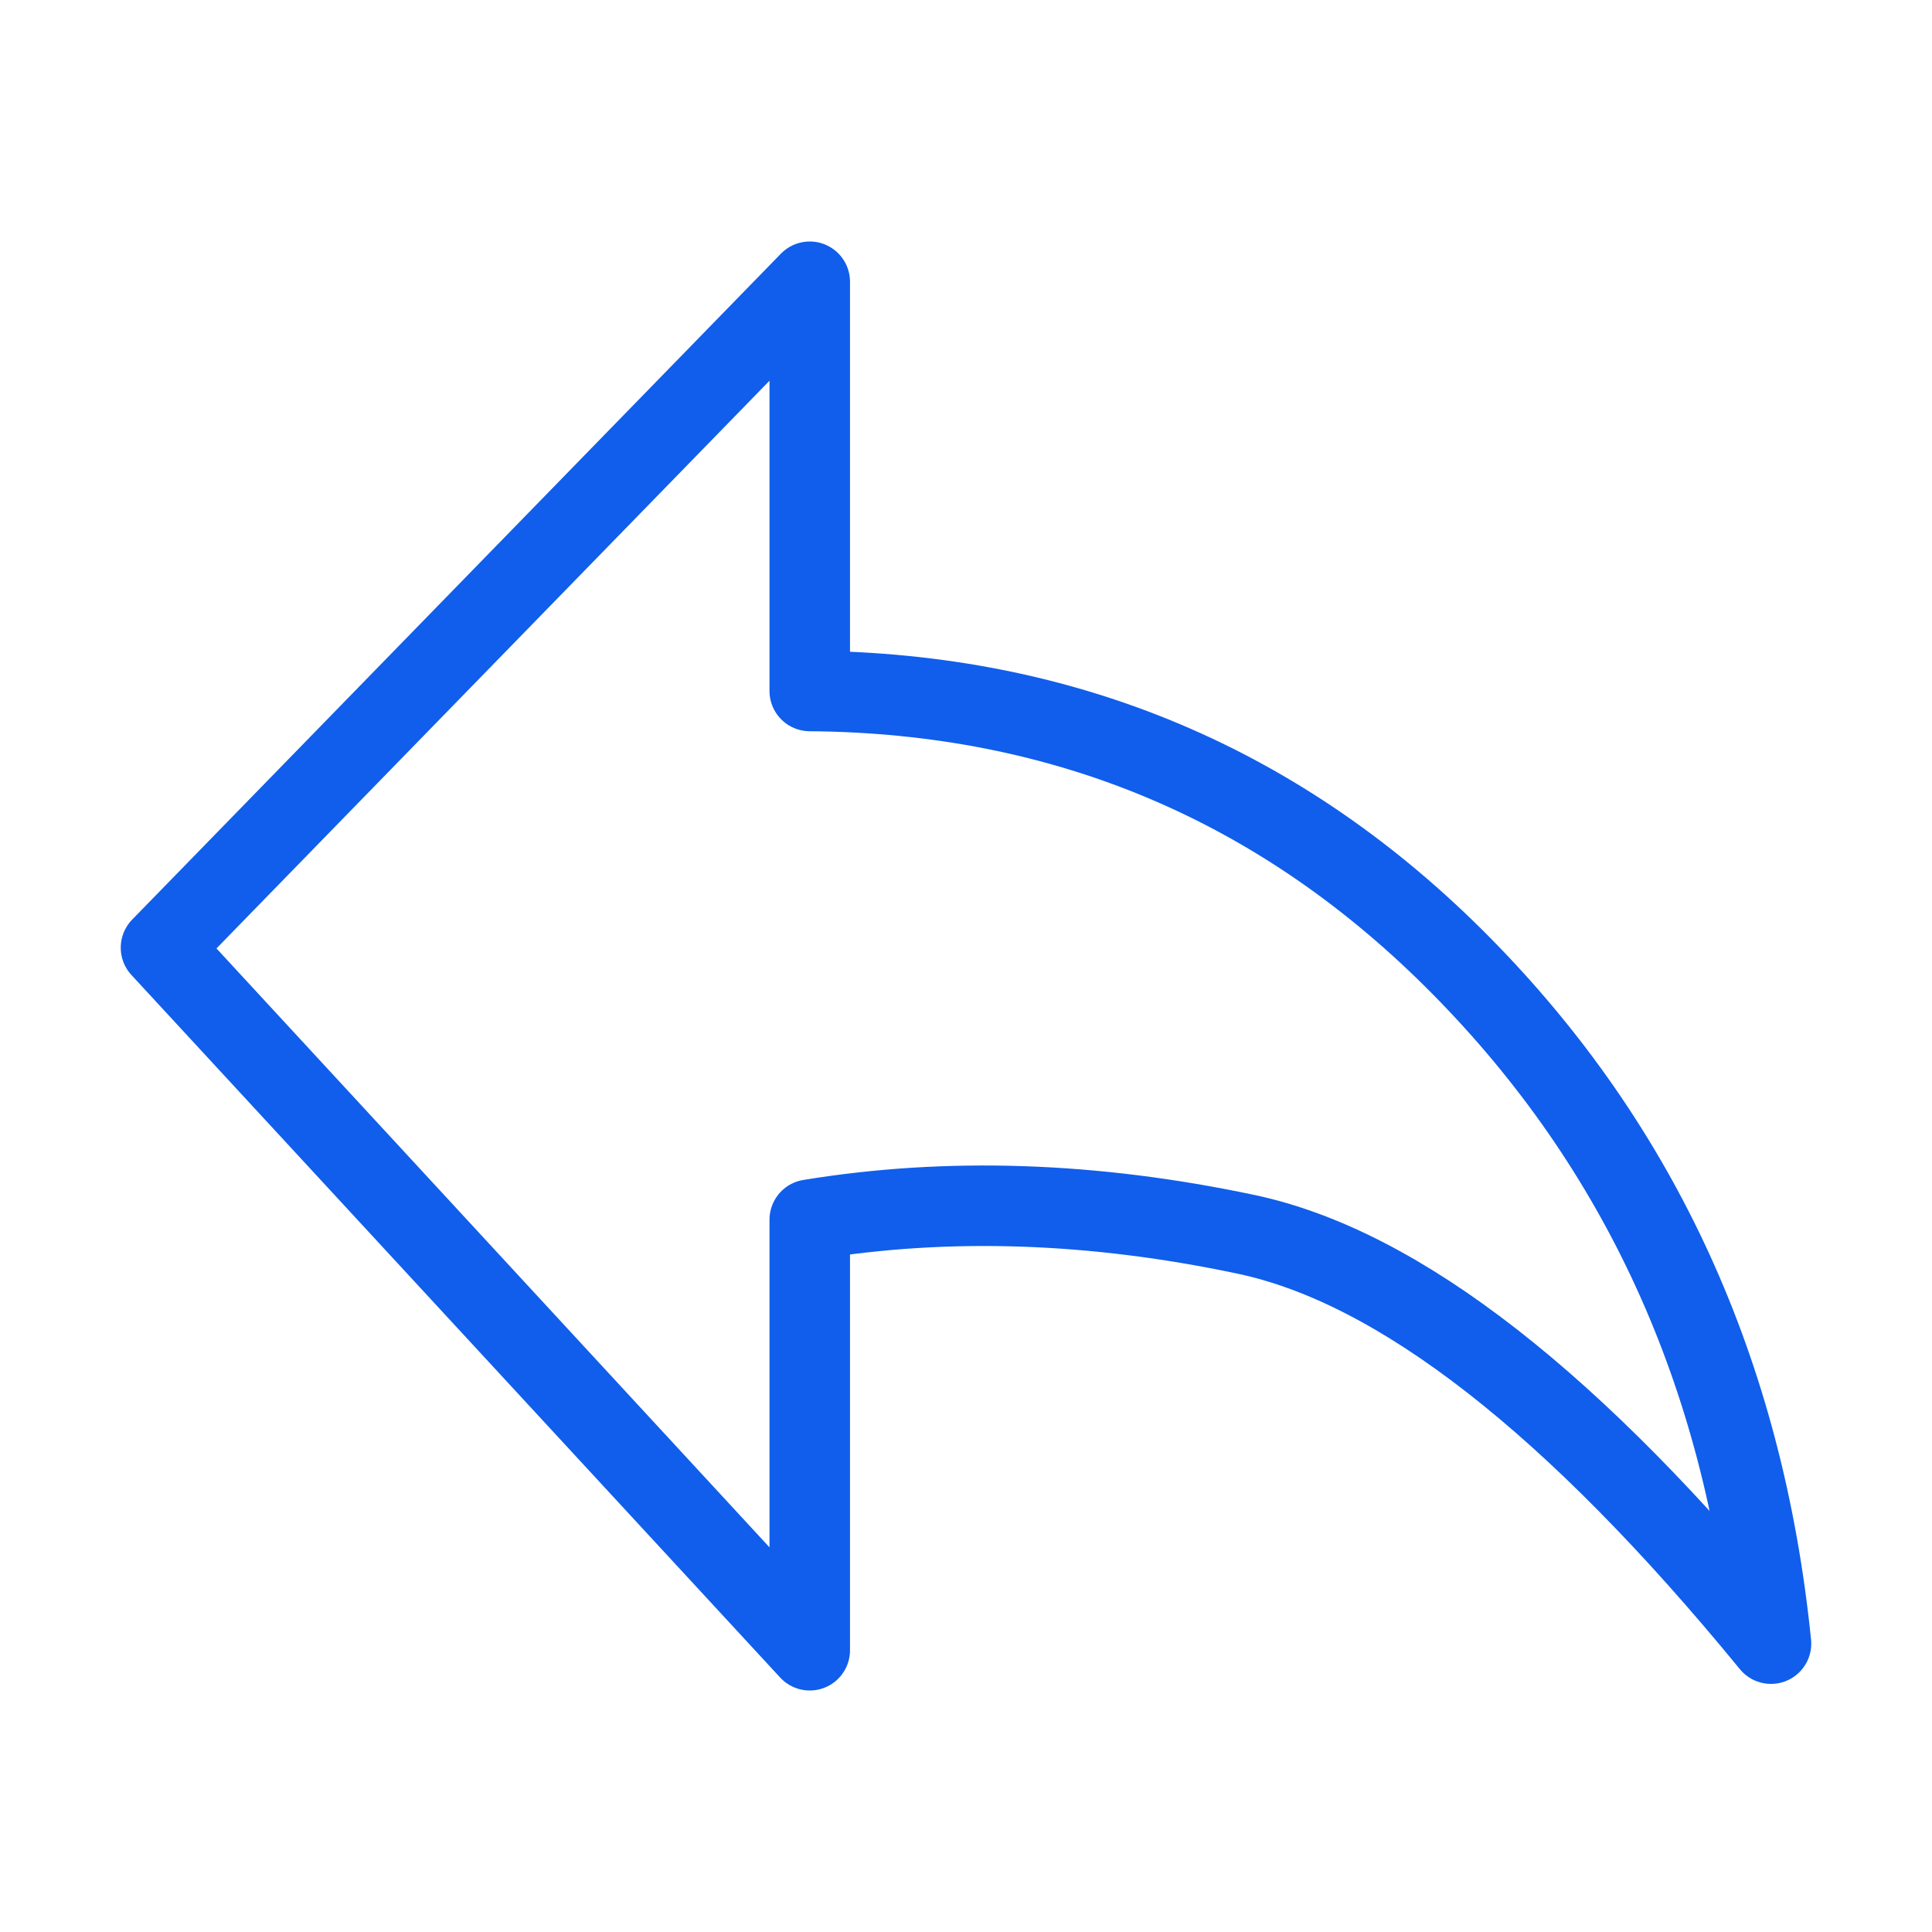
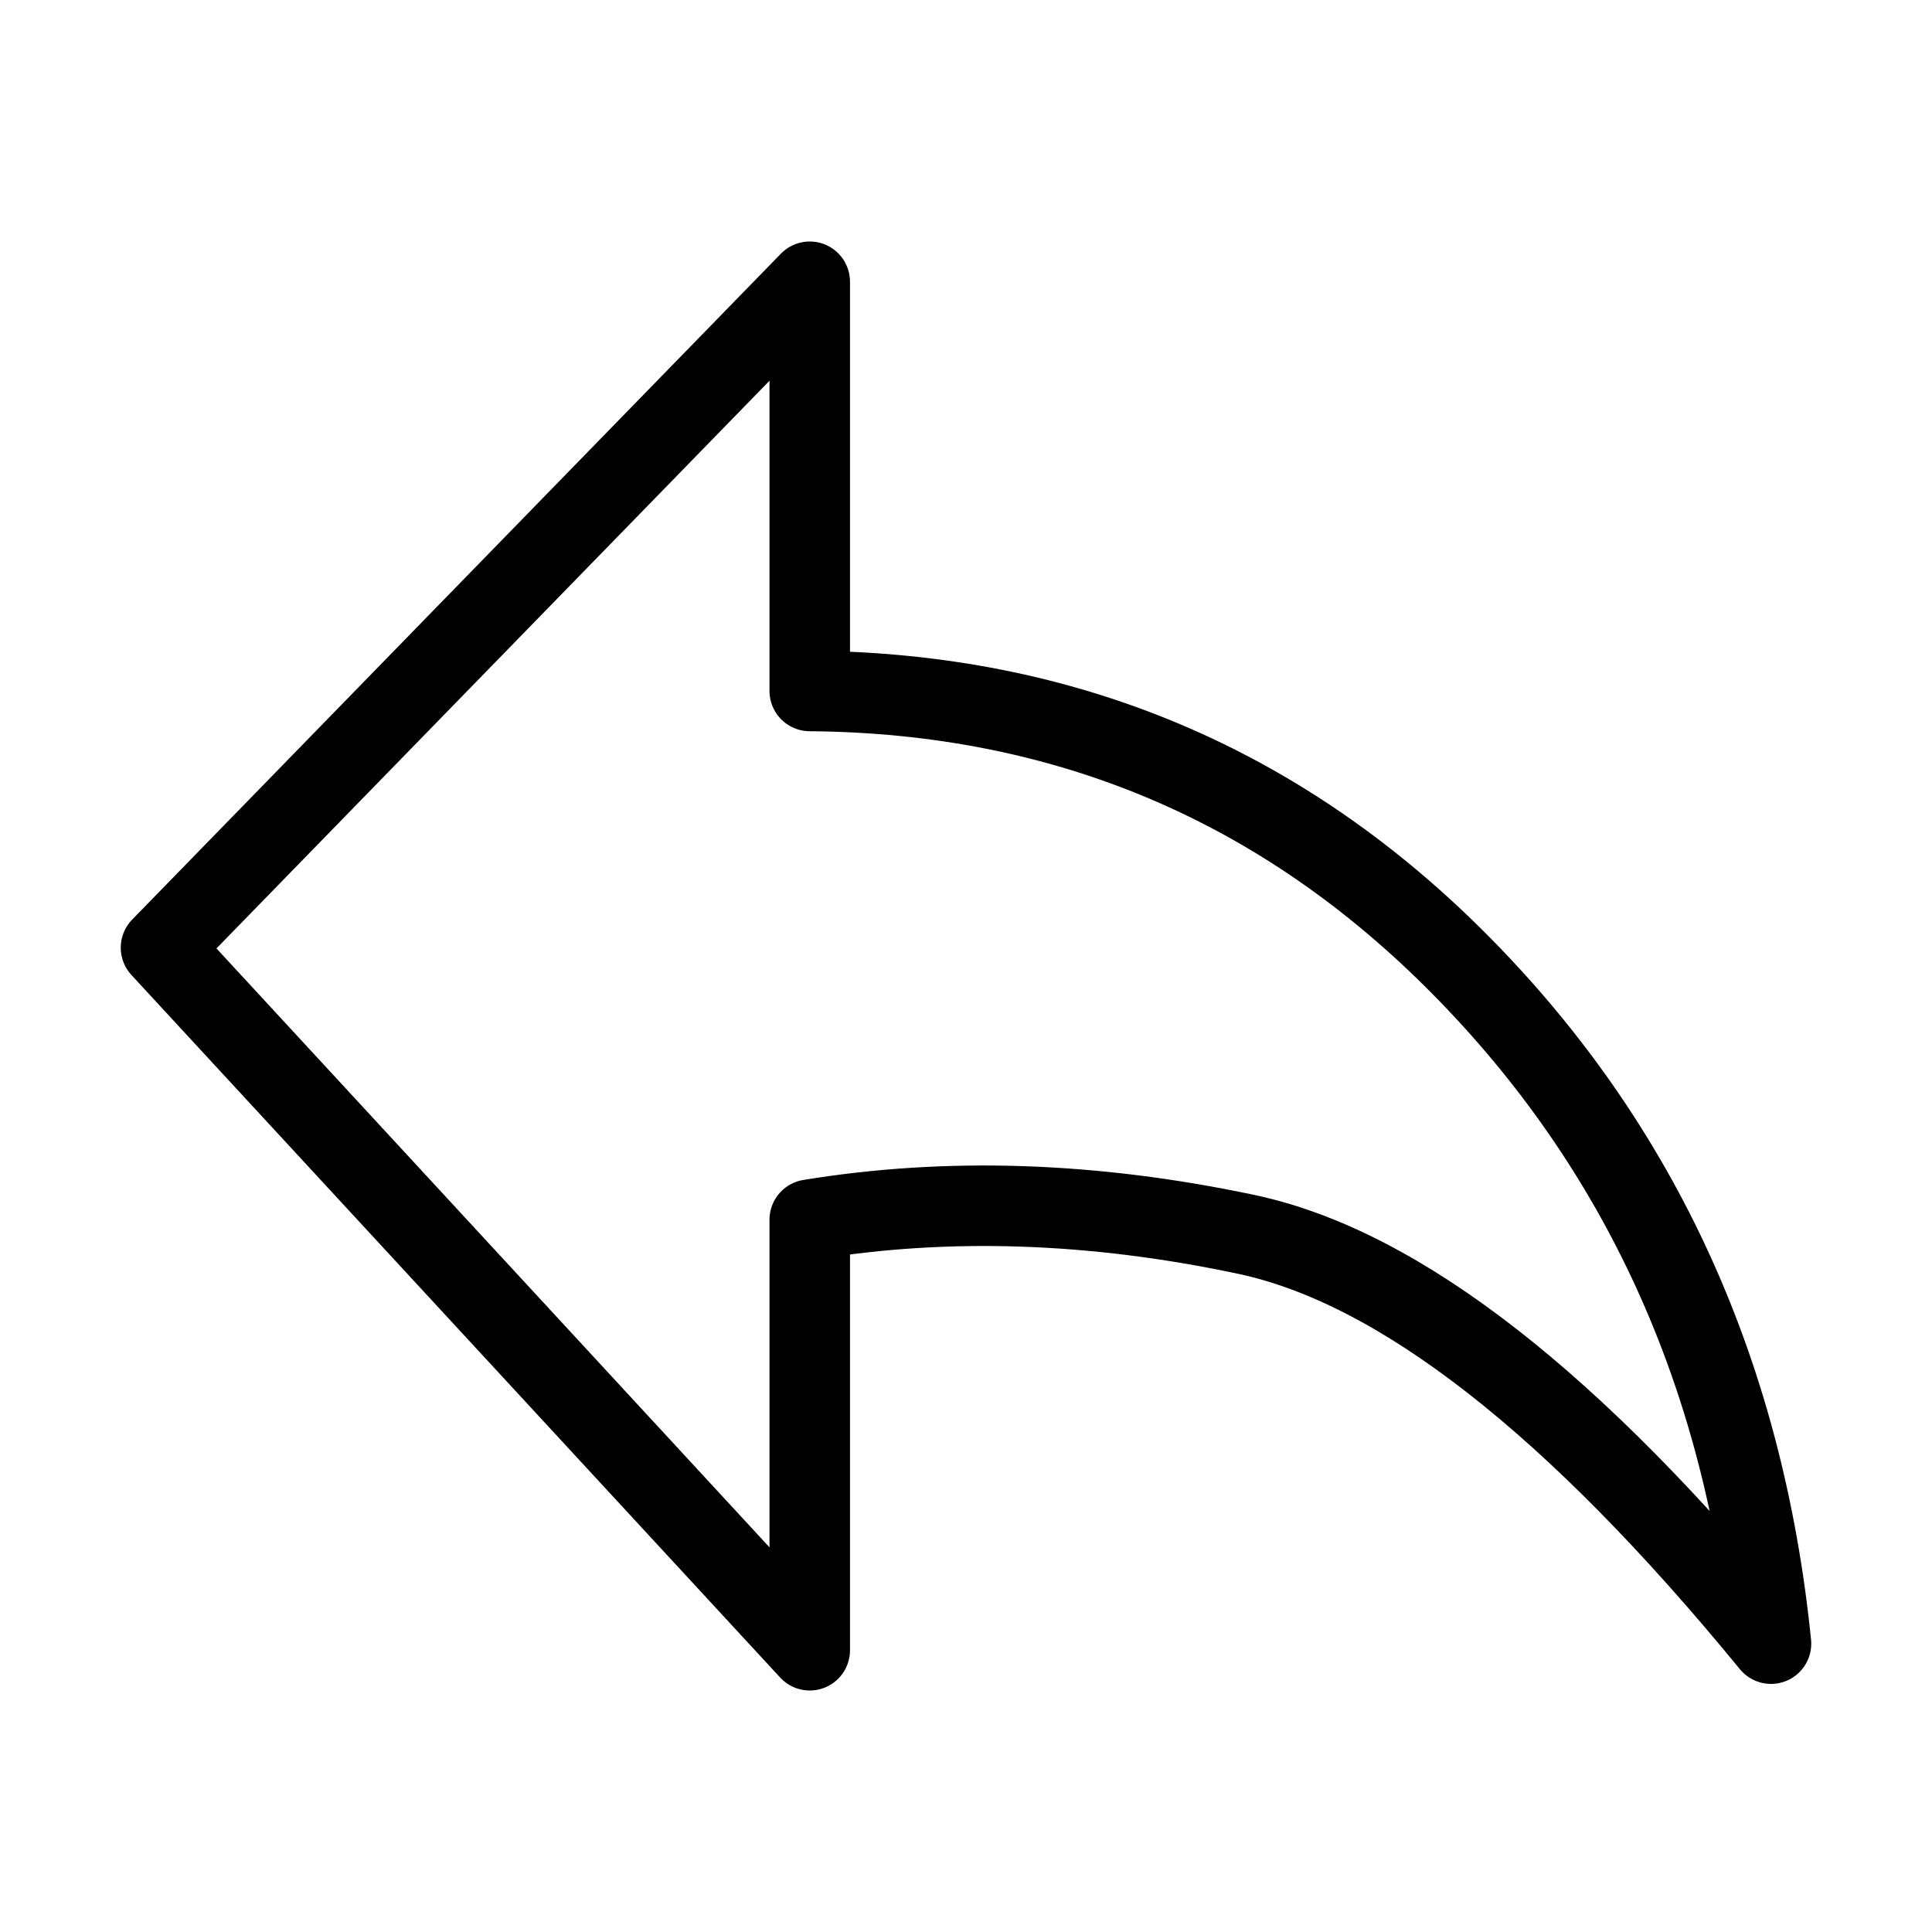
<svg xmlns="http://www.w3.org/2000/svg" width="32" height="32" viewBox="0 0 48 48" fill="none">
-   <path fill-rule="evenodd" clip-rule="evenodd" d="M44 40.836C39.107 34.863 34.762 31.474 30.964 30.668C27.167 29.863 23.552 29.741 20.118 30.303V41L4 23.545L20.118 7V17.167C26.467 17.217 31.864 19.495 36.309 24C40.755 28.505 43.319 34.117 44 40.836Z" fill="none" stroke="#105eeb" stroke-width="2" stroke-linejoin="round" />
+   <path fill-rule="evenodd" clip-rule="evenodd" d="M44 40.836C39.107 34.863 34.762 31.474 30.964 30.668C27.167 29.863 23.552 29.741 20.118 30.303V41L4 23.545L20.118 7V17.167C26.467 17.217 31.864 19.495 36.309 24C40.755 28.505 43.319 34.117 44 40.836Z" fill="none" stroke="#000000" stroke-width="2" stroke-linejoin="round" />
</svg>
